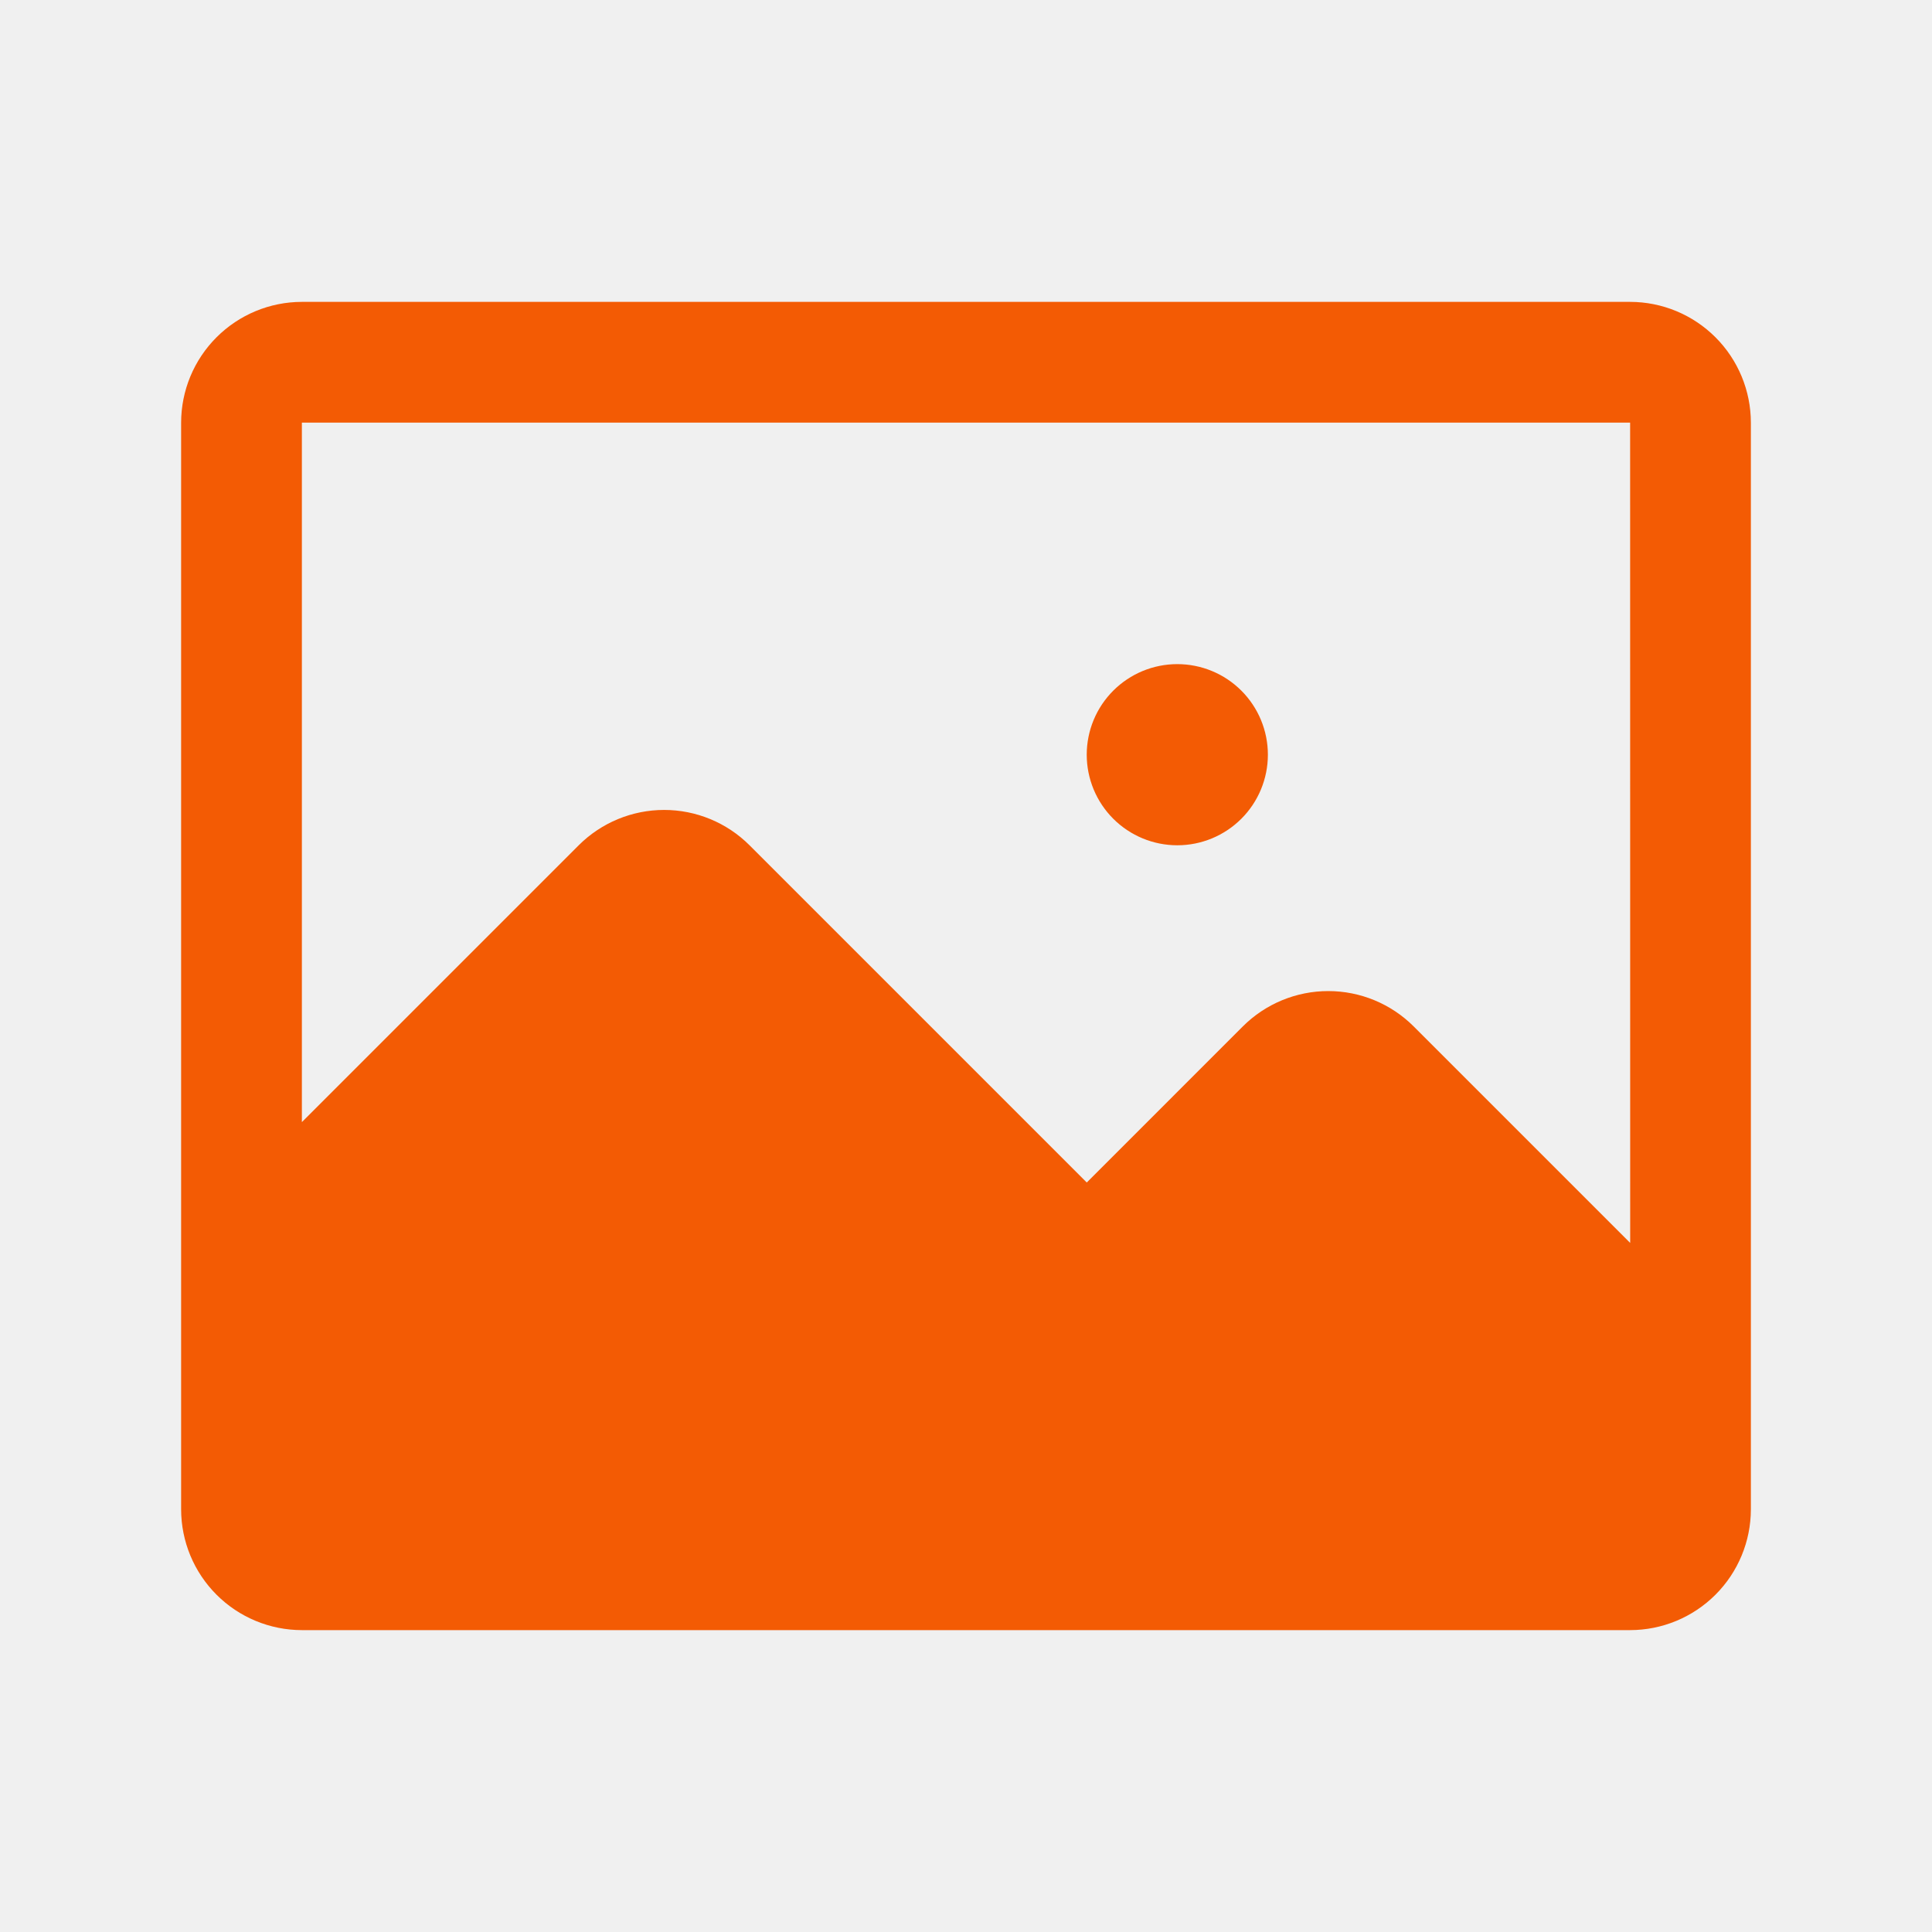
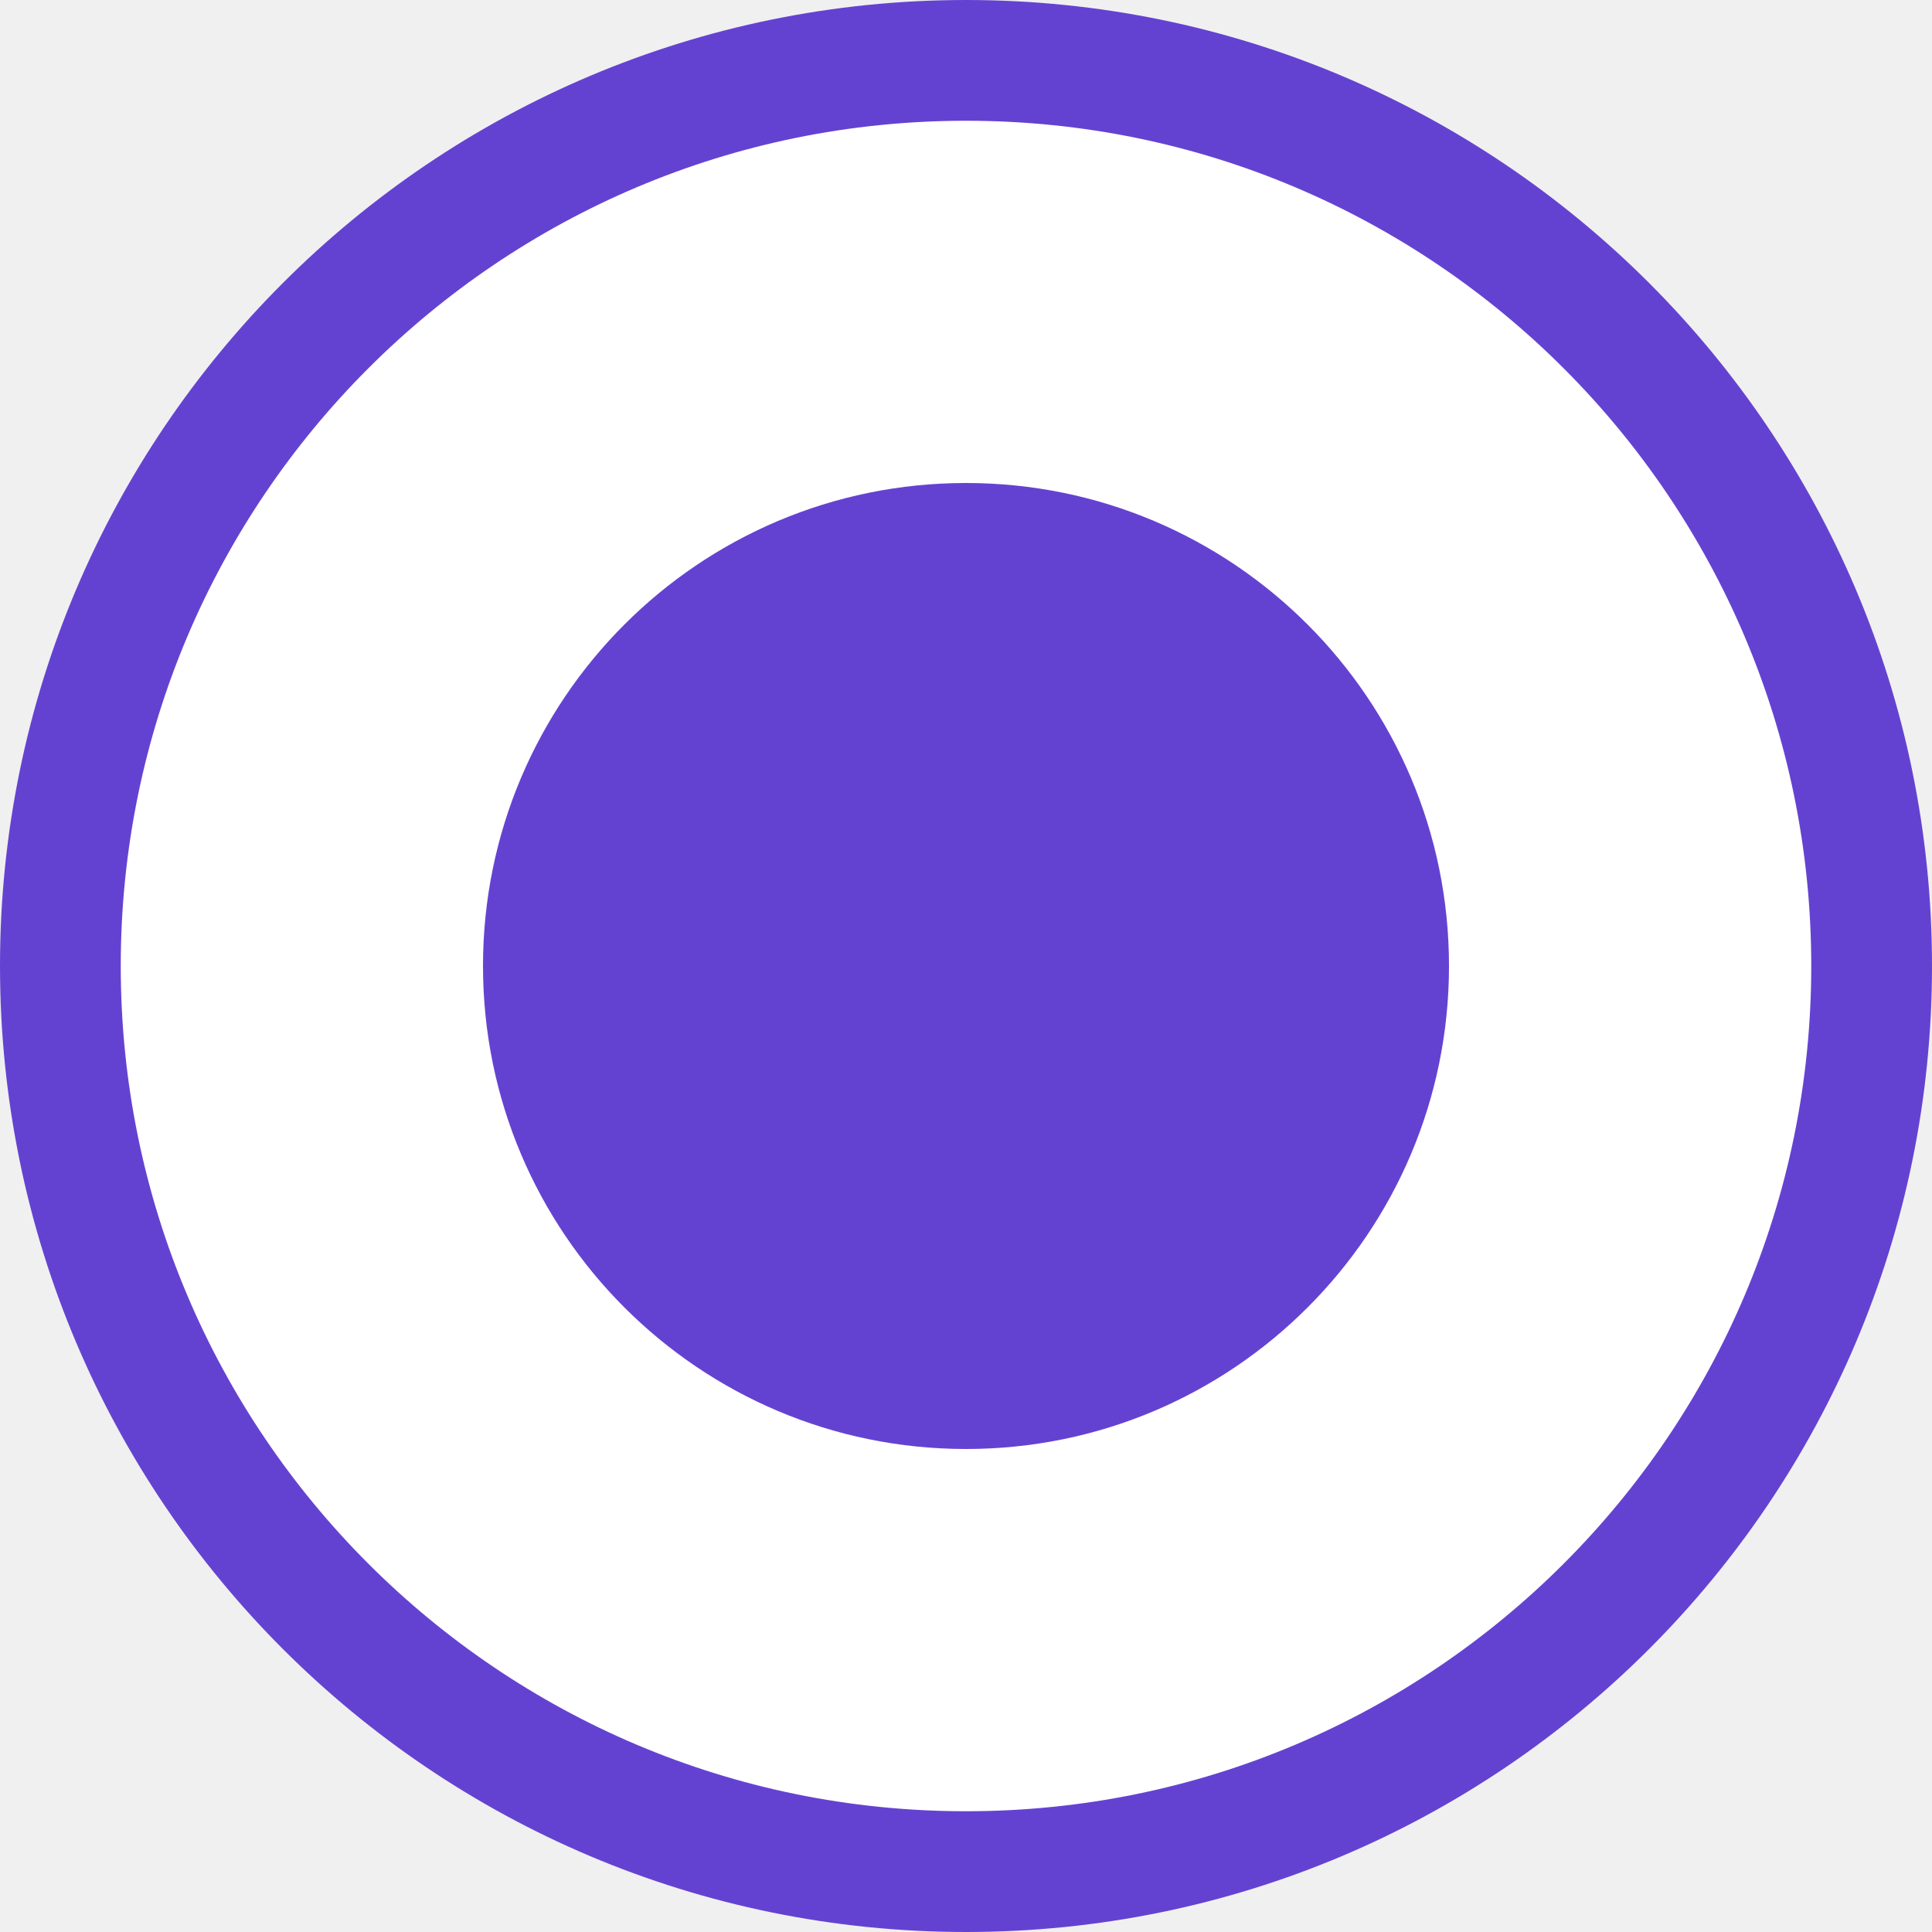
- <svg xmlns="http://www.w3.org/2000/svg" width="256" height="256" viewBox="0 0 256 256" fill="none">
-   <path d="M168.001 100V100.004C168.001 103.186 166.736 106.239 164.485 108.489C162.234 110.74 159.181 112.004 155.998 112.004C152.815 112.003 149.763 110.739 147.512 108.488C145.262 106.237 143.997 103.185 143.997 100.002C143.997 96.819 145.262 93.766 147.512 91.516C149.763 89.265 152.815 88 155.998 88C159.181 88 162.234 89.264 164.485 91.514C166.736 93.765 168.001 96.817 168.001 100V100ZM232 56V200C231.995 204.242 230.308 208.309 227.308 211.308C224.309 214.308 220.242 215.995 216 216H40C35.758 215.995 31.691 214.308 28.692 211.308C25.692 208.309 24.005 204.242 24 200V56C24.005 51.758 25.692 47.691 28.692 44.692C31.691 41.692 35.758 40.005 40 40H216C220.242 40.005 224.309 41.692 227.308 44.692C230.308 47.691 231.995 51.758 232 56V56ZM216.008 164.694L216 56H40V148.686L76.686 112C79.69 109.004 83.758 107.321 88.001 107.321C92.243 107.321 96.311 109.004 99.314 112L144.001 156.687L164.687 136C167.69 133.004 171.758 131.322 176.001 131.322C180.243 131.322 184.311 133.004 187.314 136L216.008 164.694Z" fill="#F35B04" />
+ <svg xmlns="http://www.w3.org/2000/svg" width="32" height="32" viewBox="0 0 32 32" fill="none">
+   <rect x="1" y="1" width="30" height="30" rx="15" fill="white" />
+   <rect x="1" y="1" width="30" height="30" rx="15" stroke="#6442D1" stroke-width="2" />
+   <circle cx="16" cy="16" r="8" fill="#6442D1" />
</svg>
